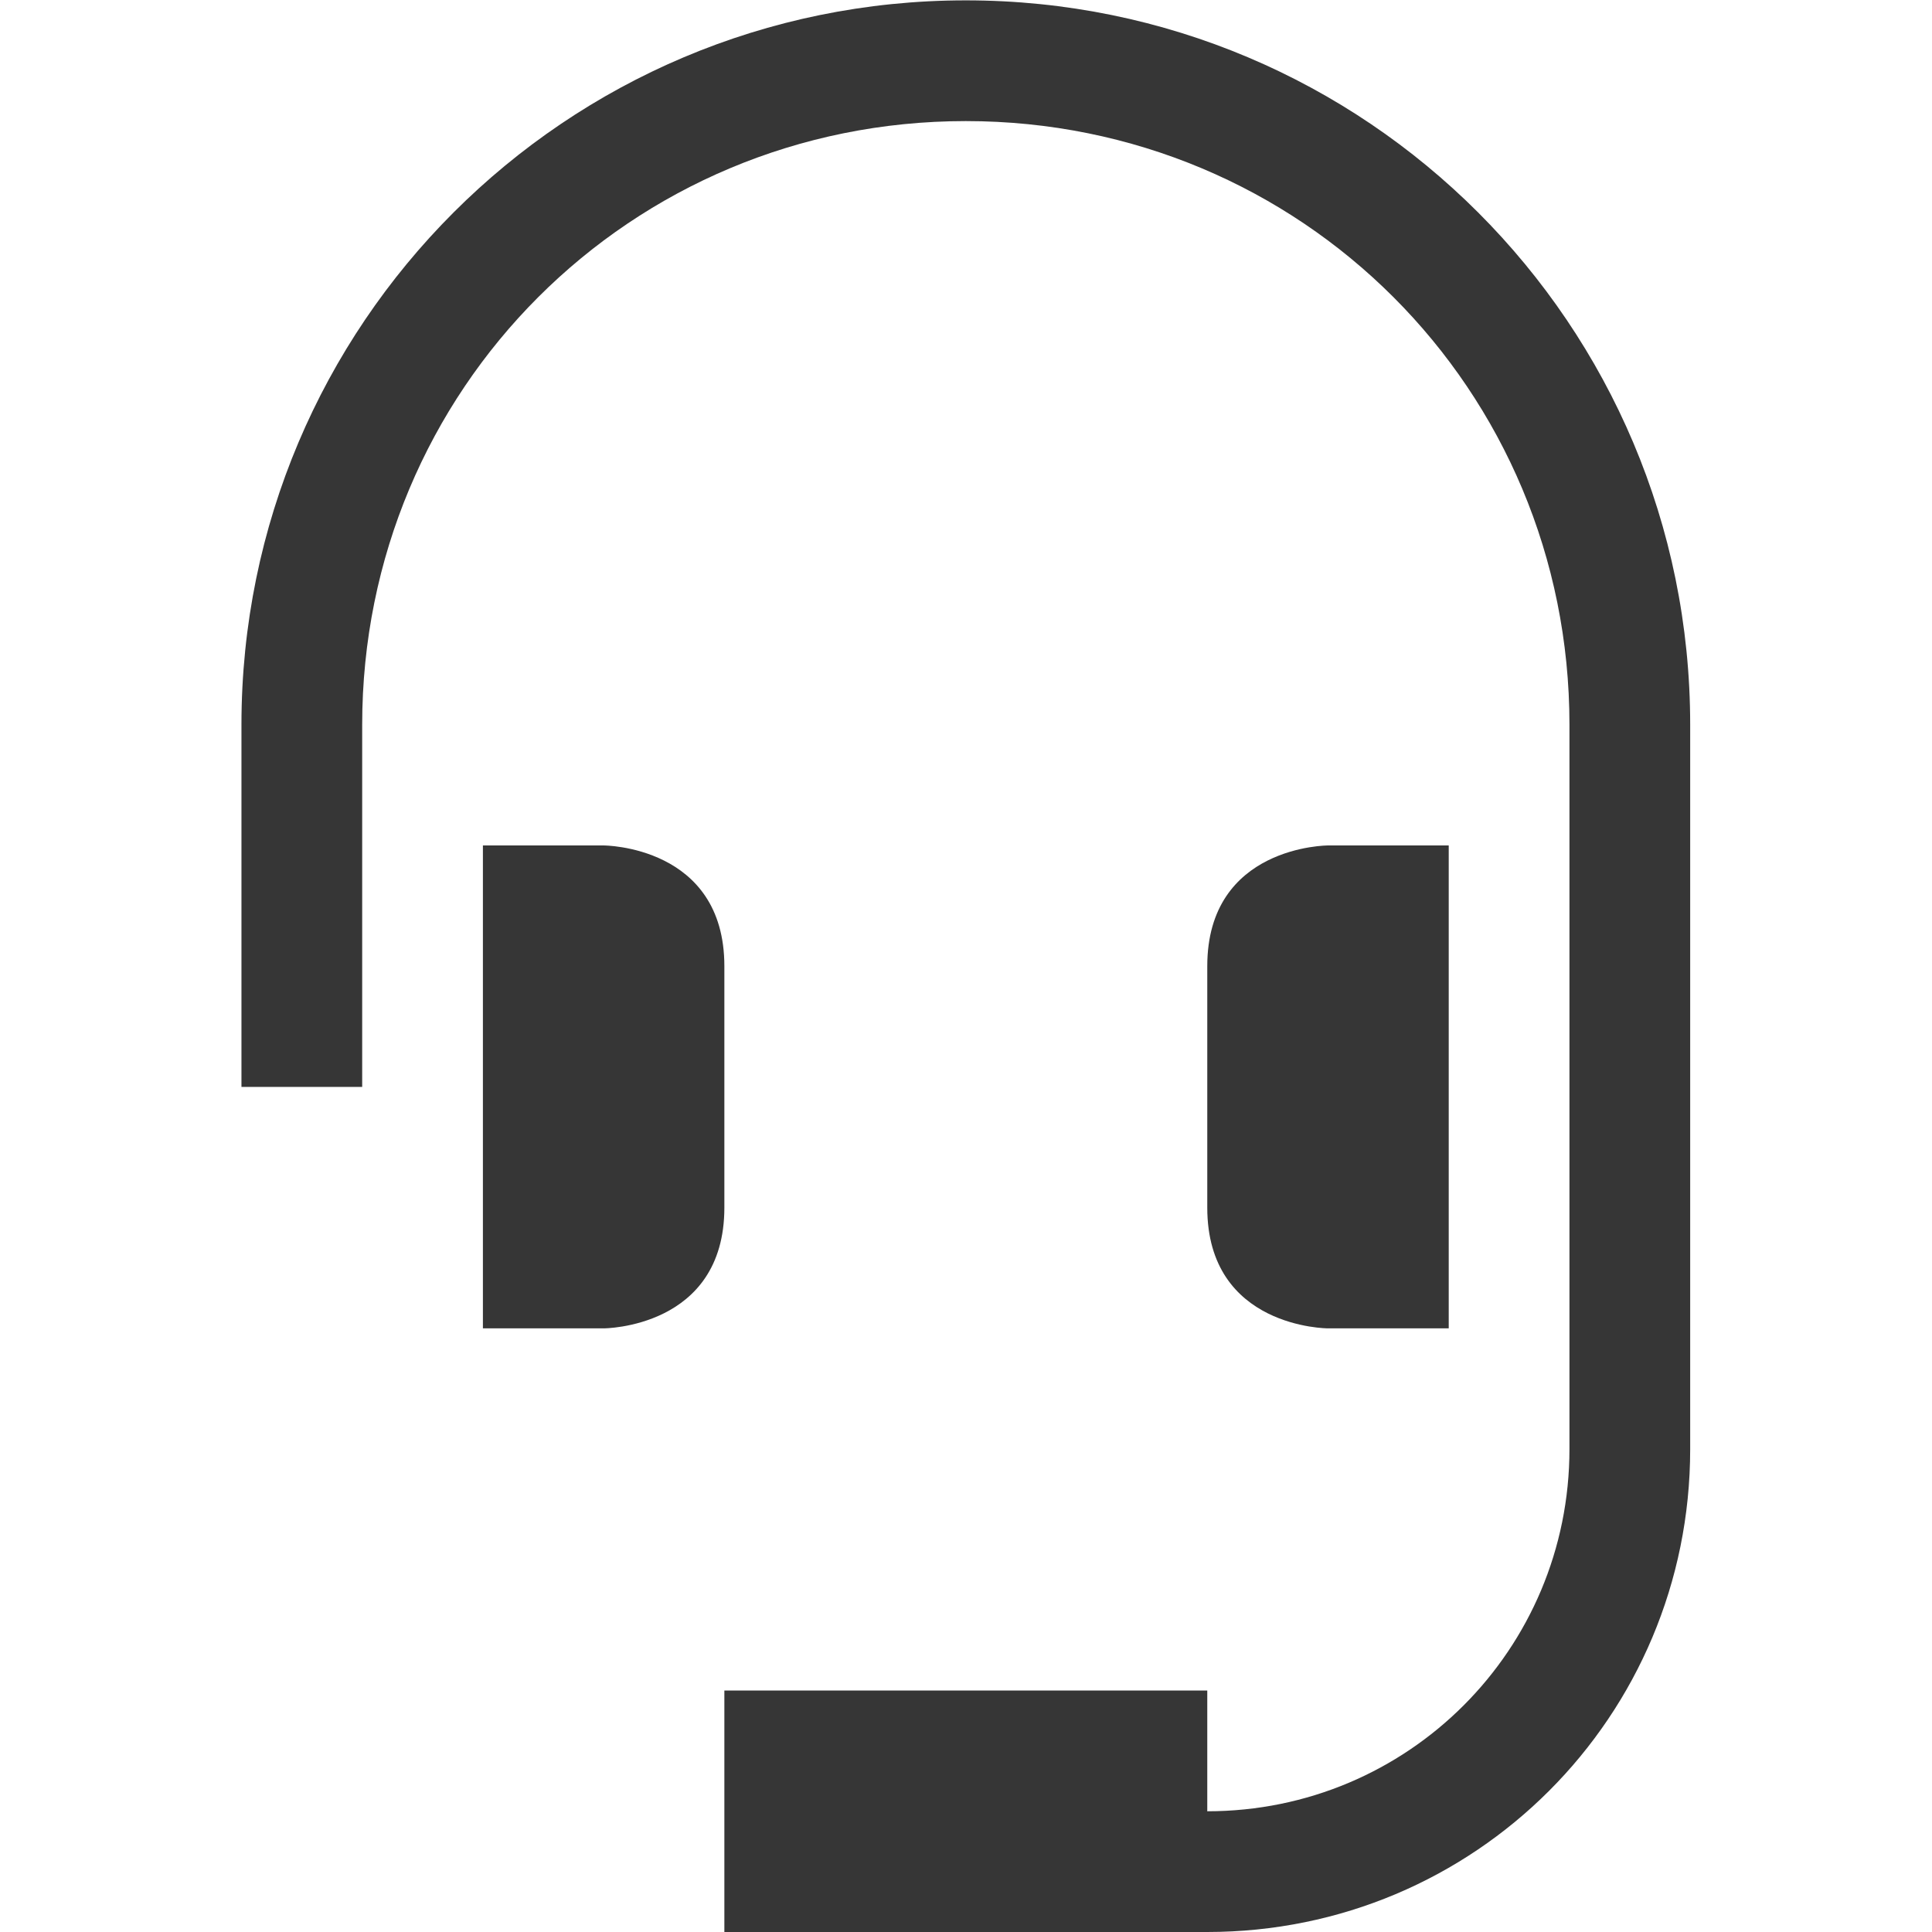
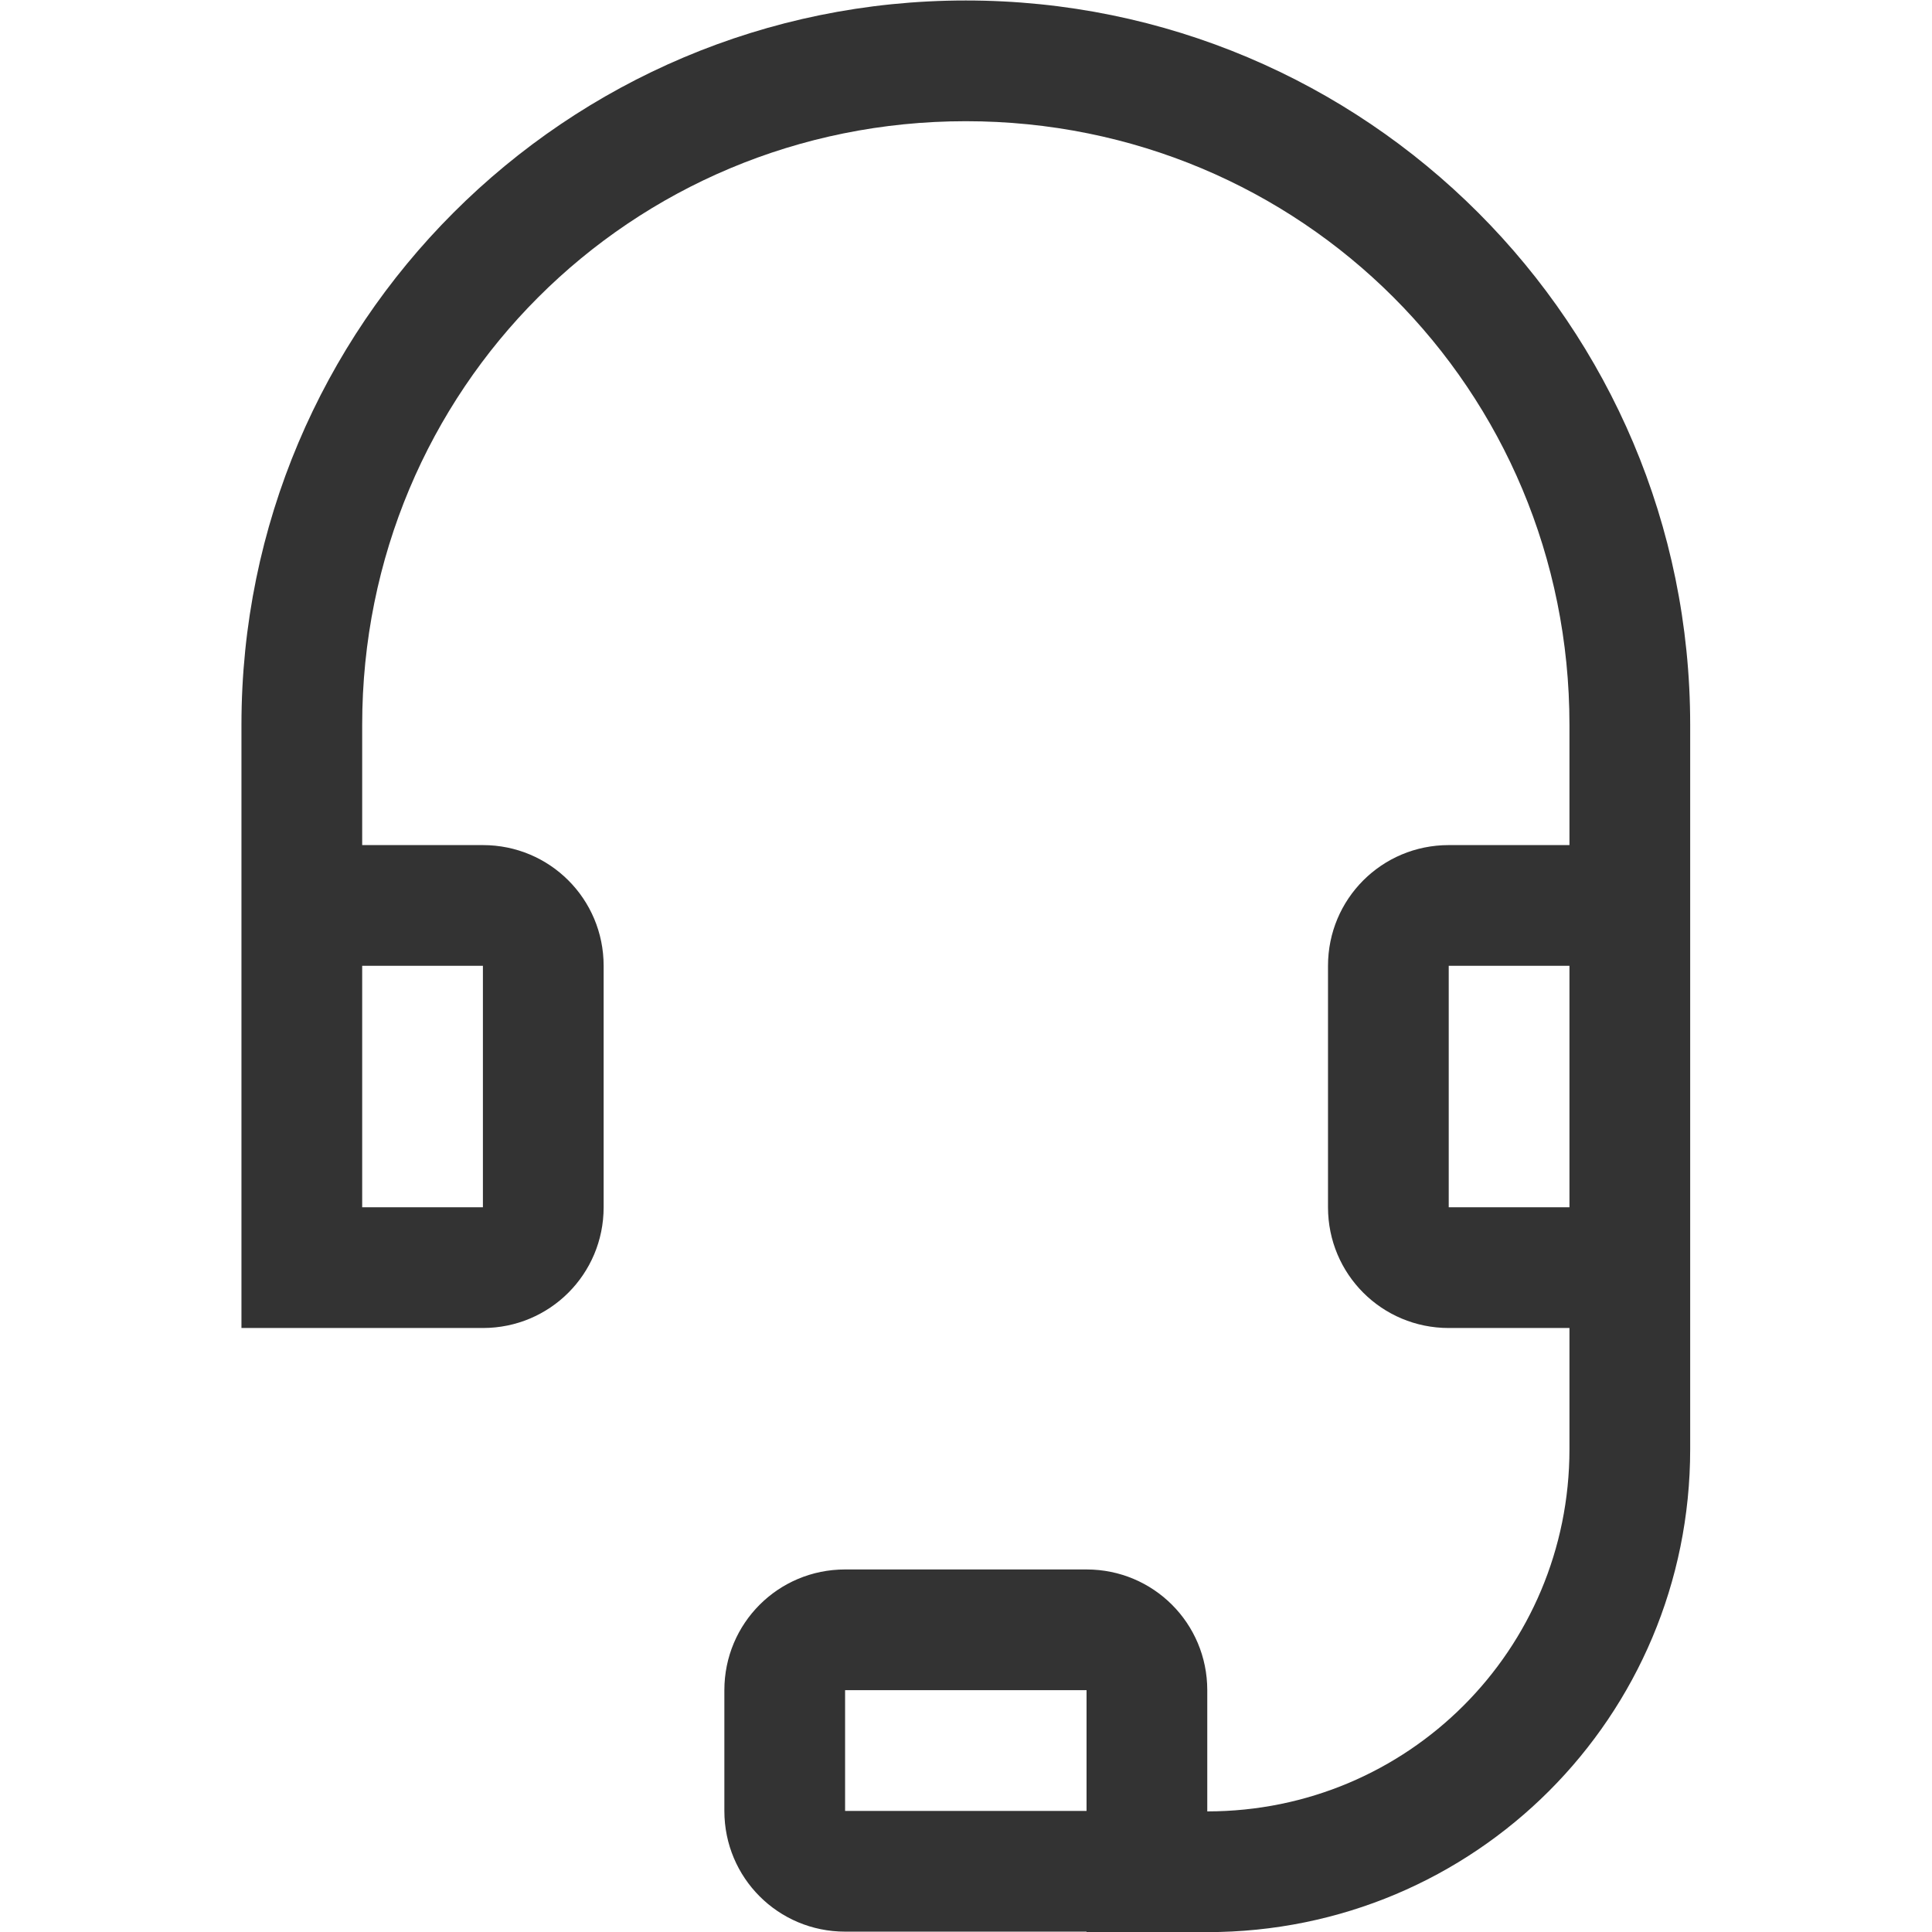
- <svg xmlns="http://www.w3.org/2000/svg" height="16.003" width="16">
+ <svg xmlns="http://www.w3.org/2000/svg" width="16" height="16.003" version="1.1">
  <g transform="translate(-1133 -41)">
-     <path color="#000" d="M1141 41.003c-3.315 0-6 2.685-6 6v3h1v-3c0-2.778 2.222-5 5-5 2.779 0 5 2.222 5 5v6c0 1.662-1.338 3-3 3v-1h-4v2h4c2.216 0 4-1.784 4-4v-6c0-3.315-2.684-6-6-6zm-4 7v4h1s1 0 1-1v-2c0-1-1-1-1-1zm7 0s-1 0-1 1v2c0 1 1 1 1 1h1v-4z" fill="#363636" font-family="sans-serif" font-weight="400" overflow="visible" style="line-height:normal;font-variant-ligatures:normal;font-variant-position:normal;font-variant-caps:normal;font-variant-numeric:normal;font-variant-alternates:normal;font-feature-settings:normal;text-indent:0;text-align:start;text-decoration-line:none;text-decoration-style:solid;text-decoration-color:#000;text-transform:none;text-orientation:mixed;shape-padding:0;isolation:auto;mix-blend-mode:normal" white-space="normal" />
+     <path transform="translate(1133,41)" d="m8 0.004c-3.315 0-6 2.685-6 6v1.996 2 1h1 1c0.554 0 1-0.446 1-1v-2c0-0.554-0.446-1-1-1h-1v-0.996c0-2.778 2.222-5 5-5 2.779 0 5 2.222 5 5v0.996h-1c-0.554 0-1 0.446-1 1v2c0 0.554 0.446 1 1 1h1v1.004c0 1.662-1.338 3-3 3v-1-0.004c0-0.554-0.446-1-1-1h-2c-0.554 0-1 0.446-1 1v1c0 0.554 0.446 1 1 1h2v0.004h1c2.216 0 4-1.784 4-4v-6c0-3.315-2.684-6-6-6zm-5 7.996h1v2h-1v-2zm9 0h1v2h-1v-2zm-5 6h2v0.004 0.996h-2v-1z" fill="#333333" style="font-feature-settings:normal;font-variant-alternates:normal;font-variant-caps:normal;font-variant-ligatures:normal;font-variant-numeric:normal;font-variant-position:normal;isolation:auto;mix-blend-mode:normal;shape-padding:0;text-decoration-color:#000000;text-decoration-line:none;text-decoration-style:solid;text-indent:0;text-orientation:mixed;text-transform:none" />
  </g>
</svg>
